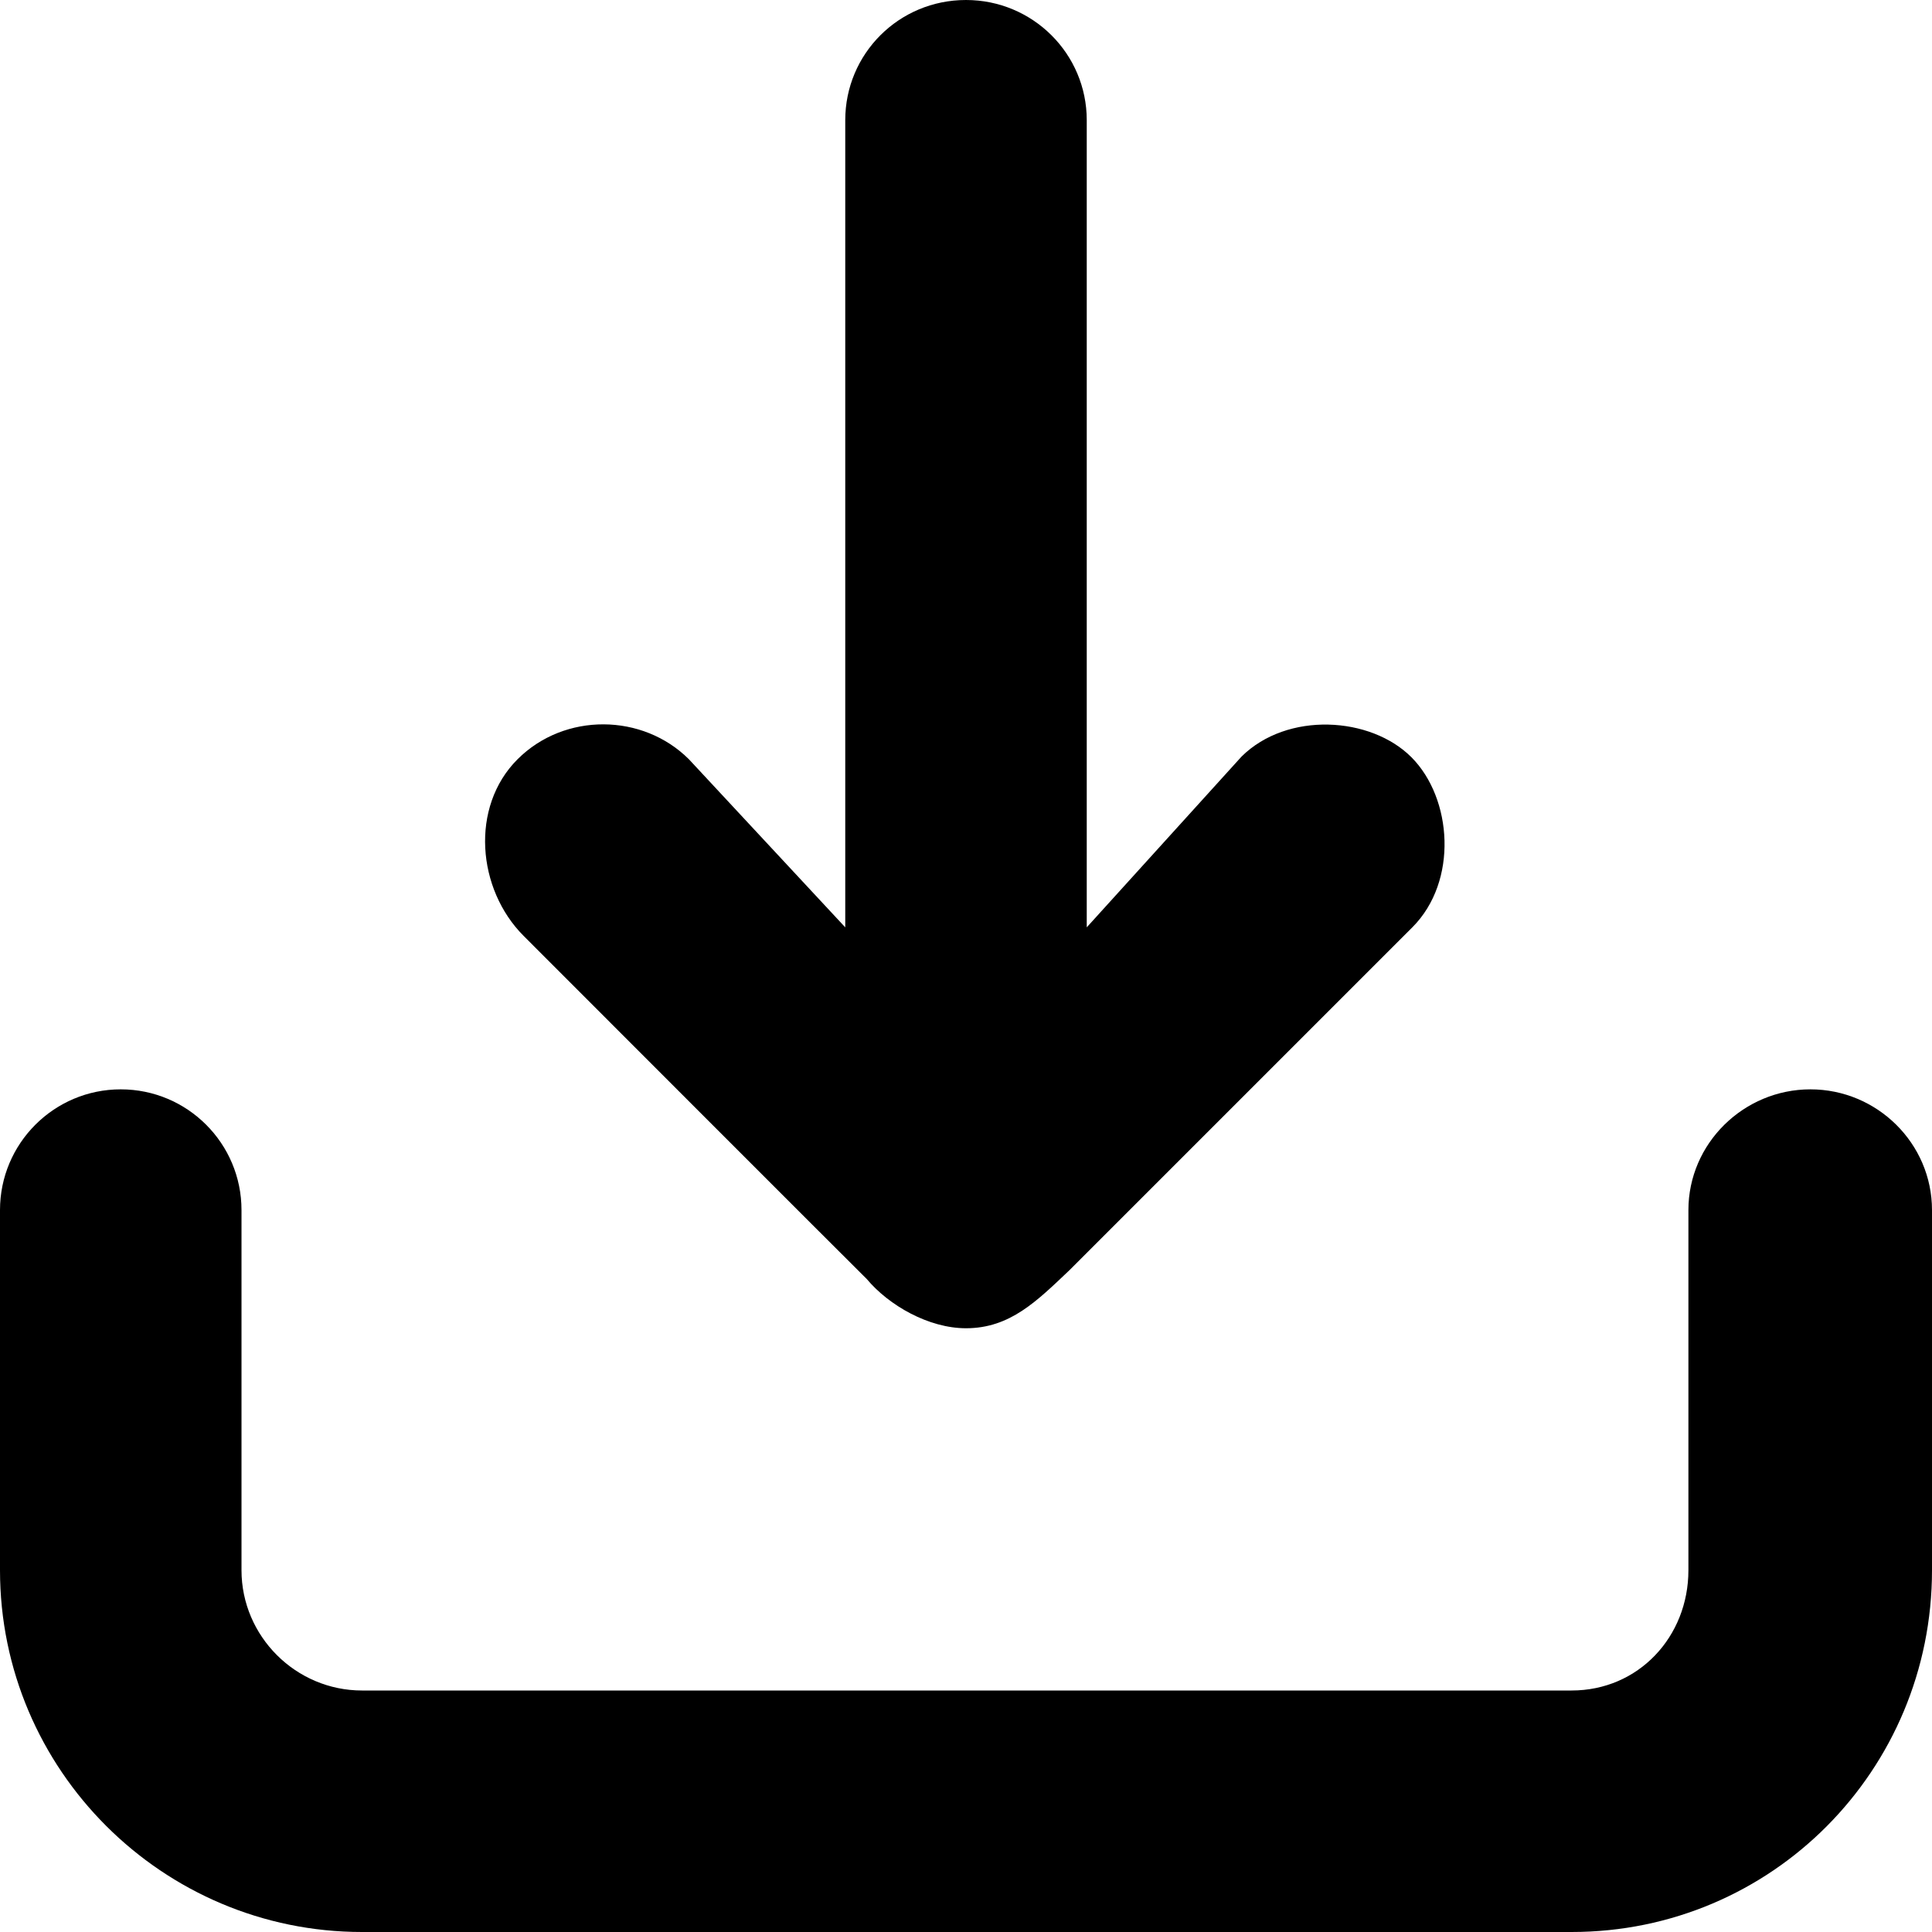
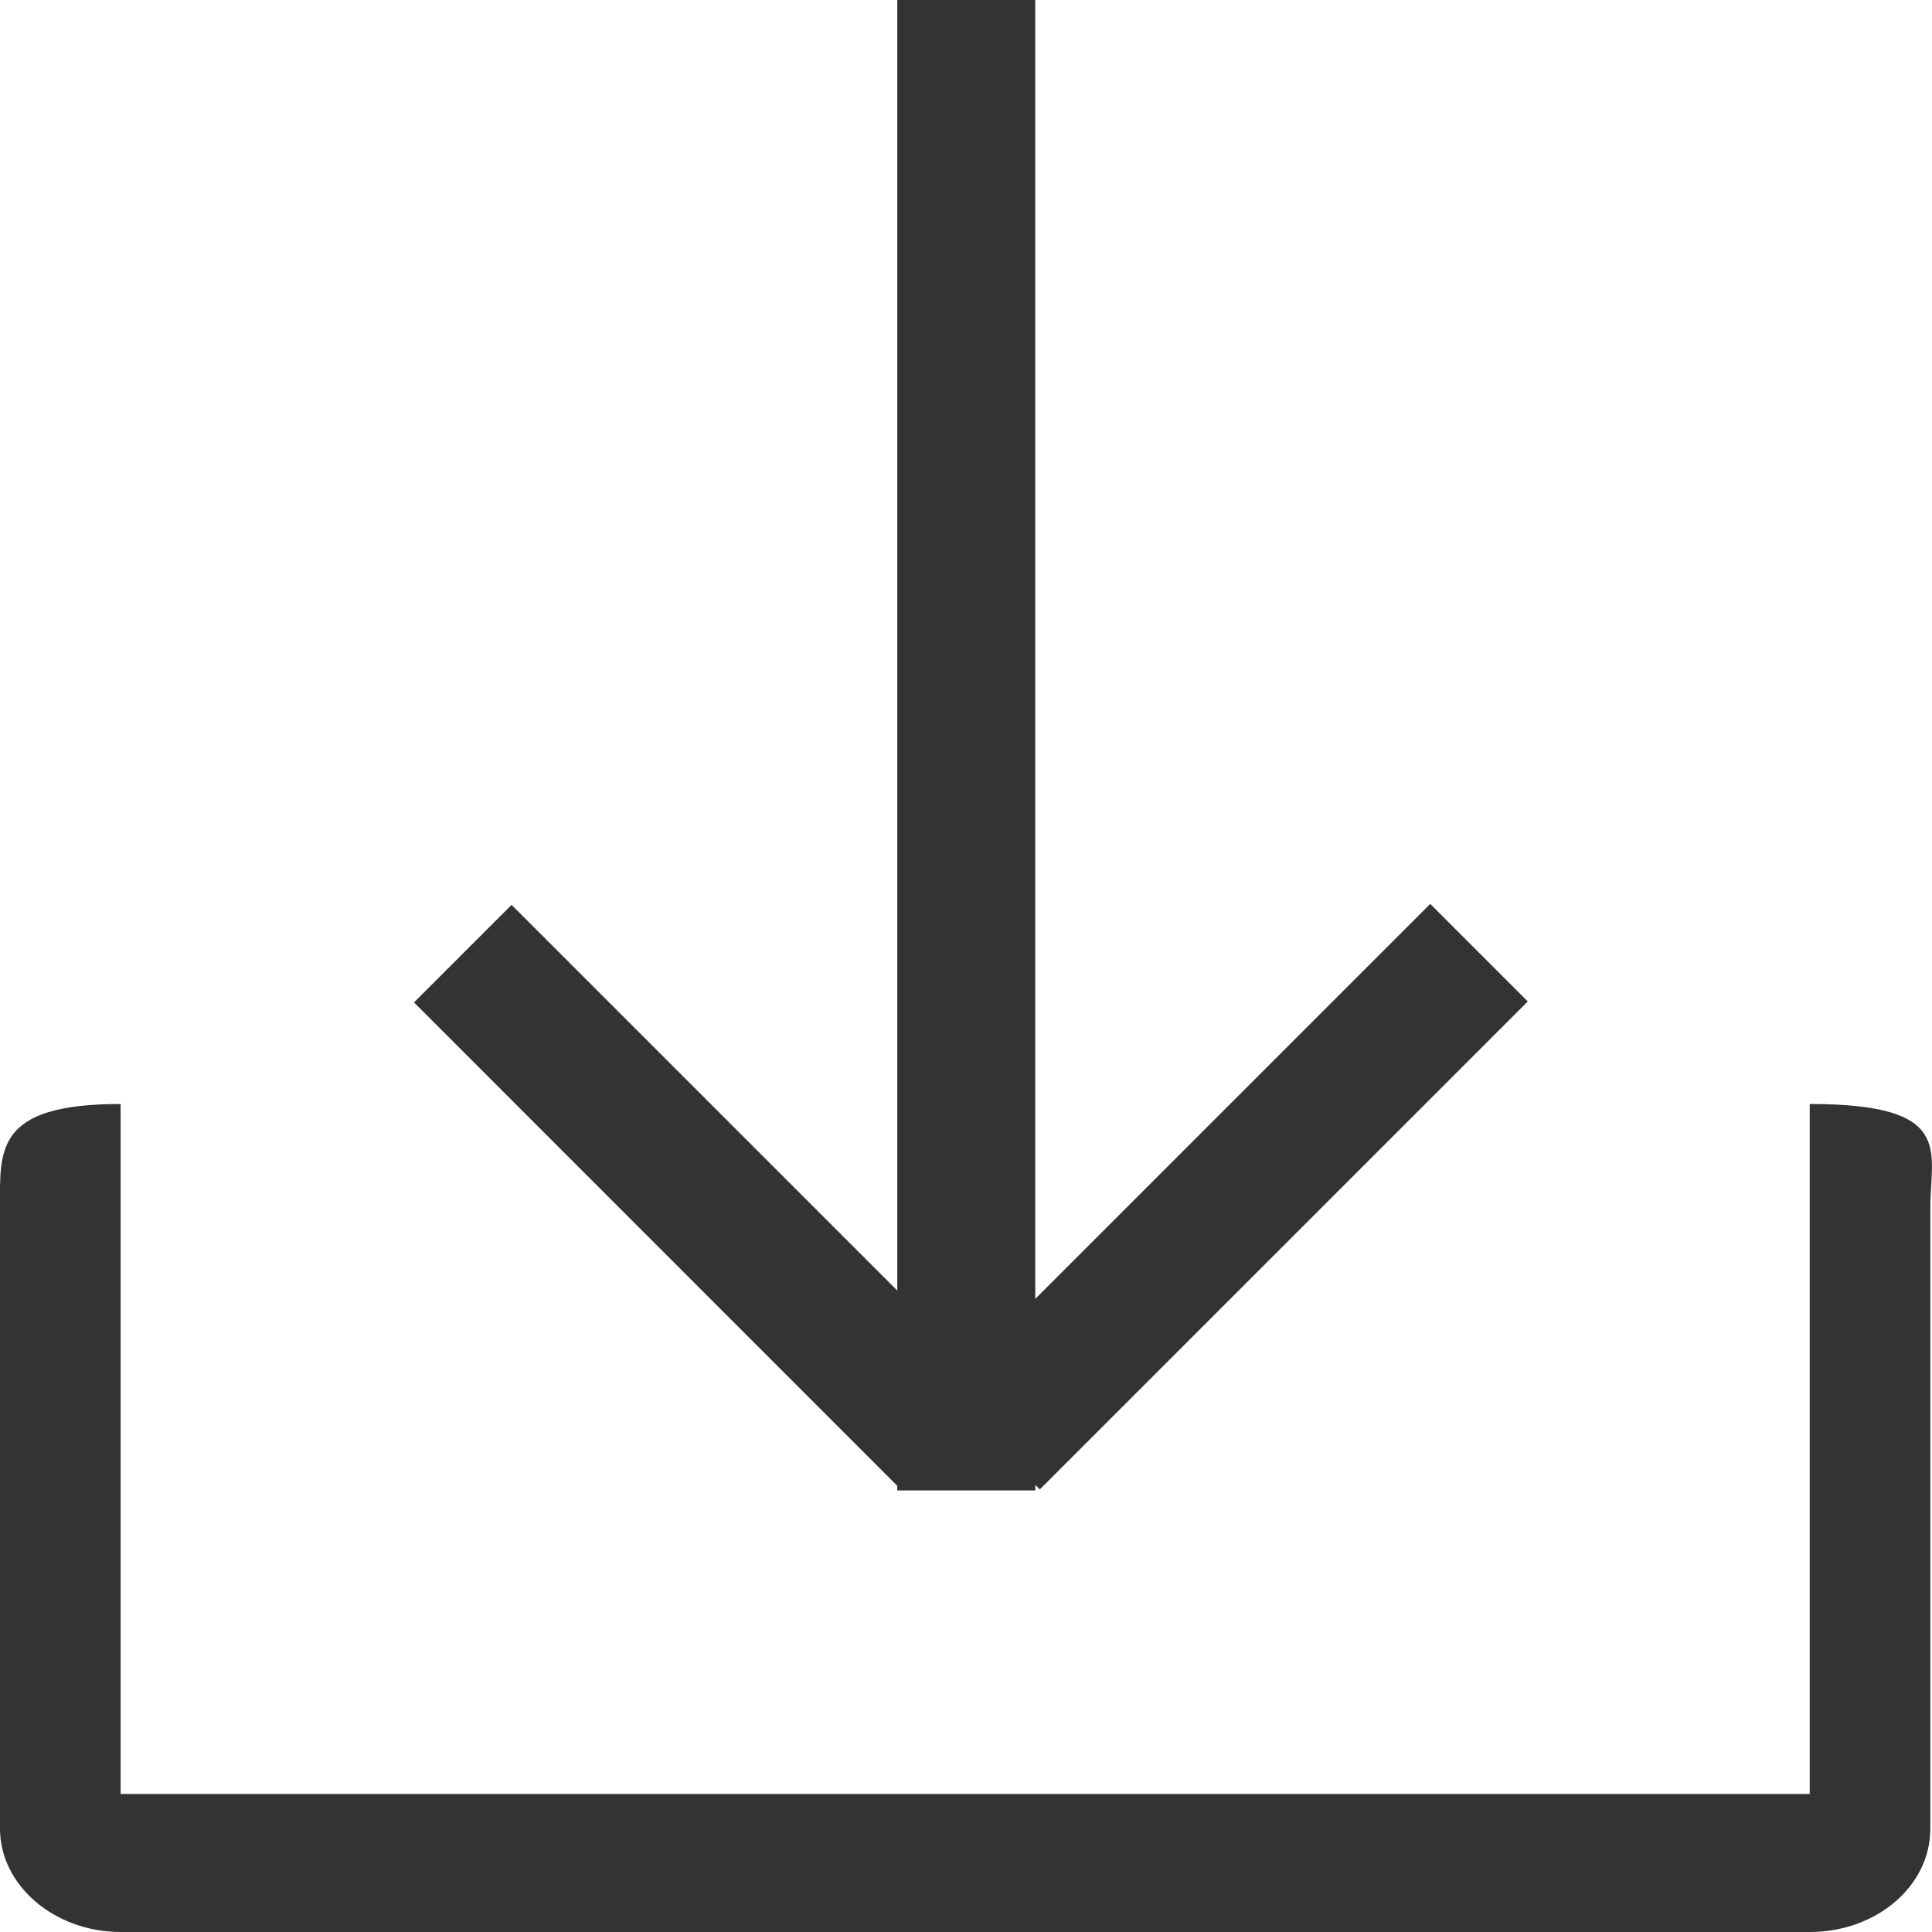
- <svg xmlns="http://www.w3.org/2000/svg" width="96px" height="96px" viewBox="0 0 96 96" version="1.1">
+ <svg xmlns="http://www.w3.org/2000/svg" width="14px" height="14px" viewBox="0 0 14 14" version="1.1">
  <defs />
-   <g id="Page-1" stroke="none" stroke-width="1" fill="none" fill-rule="evenodd">
-     <g id="Desktop-HD" transform="translate(-1632, -672)" fill="#000000">
-       <g id="download" transform="translate(1632, 672)">
-         <path d="M42.856,32.888 C44.471,31.359 45.805,30 48,30 C49.853,30 51.831,31.132 52.931,32.446 C53.041,32.541 69.98,49.495 69.98,49.495 C72.302,51.817 72.645,55.911 70.286,58.27 C67.943,60.613 64.056,60.56 61.766,58.27 L54,49.921 L54,90.027 C54,93.326 51.337,96 48,96 C44.686,96 42,93.331 42,90.027 L42,49.921 L34.308,58.407 C32.033,60.657 27.887,60.404 25.862,58.368 C23.836,56.331 23.532,52.212 25.822,49.921 L42.856,32.888 Z M96,35.871 C96,39.184 93.314,41.871 90,41.871 C86.686,41.871 84,39.184 84,35.871 L84,17.977 C84,14.692 81.3,12 78.011,12 L17.907,12 C14.588,12 12.104,14.665 12.104,17.977 L12.104,35.871 C12.104,39.184 9.356,41.871 6.042,41.871 C2.728,41.871 0,39.184 0,35.871 L0,17.977 C0,8.031 7.967,-2.84217094e-14 17.907,-2.84217094e-14 L78.011,-2.30926389e-14 C87.92,-2.30926389e-14 96,8.057 96,17.977 L96,35.871 Z" id="Combined-Shape" transform="translate(48, 48) scale(-1, -1) translate(-48, -48) " />
-       </g>
-     </g>
+   <g id="【未公示】" stroke="none" stroke-width="1" fill="none" fill-rule="evenodd">
+     <path d="M7.502,10.76 L7.502,10.8 L6.502,10.8 L6.502,10.767 L3,7.264 L3.707,6.557 L6.502,9.352 L6.502,0 L7.502,0 L7.502,9.412 L10.364,6.55 L11.071,7.257 L7.535,10.793 L7.502,10.76 Z M0.874,8 L0.874,13 L13.114,13 L13.114,8 L13.116,8 C14.168,8 13.988,8.34 13.988,8.748 L13.988,13.252 C13.988,13.665 13.6,14 13.113,14 L0.875,14 C0.392,14 0,13.66 0,13.252 L0,8.748 C0,8.335 -0.038,8 0.871,8 L0.874,8 Z" id="下载14" fill="#333333" />
  </g>
</svg>
